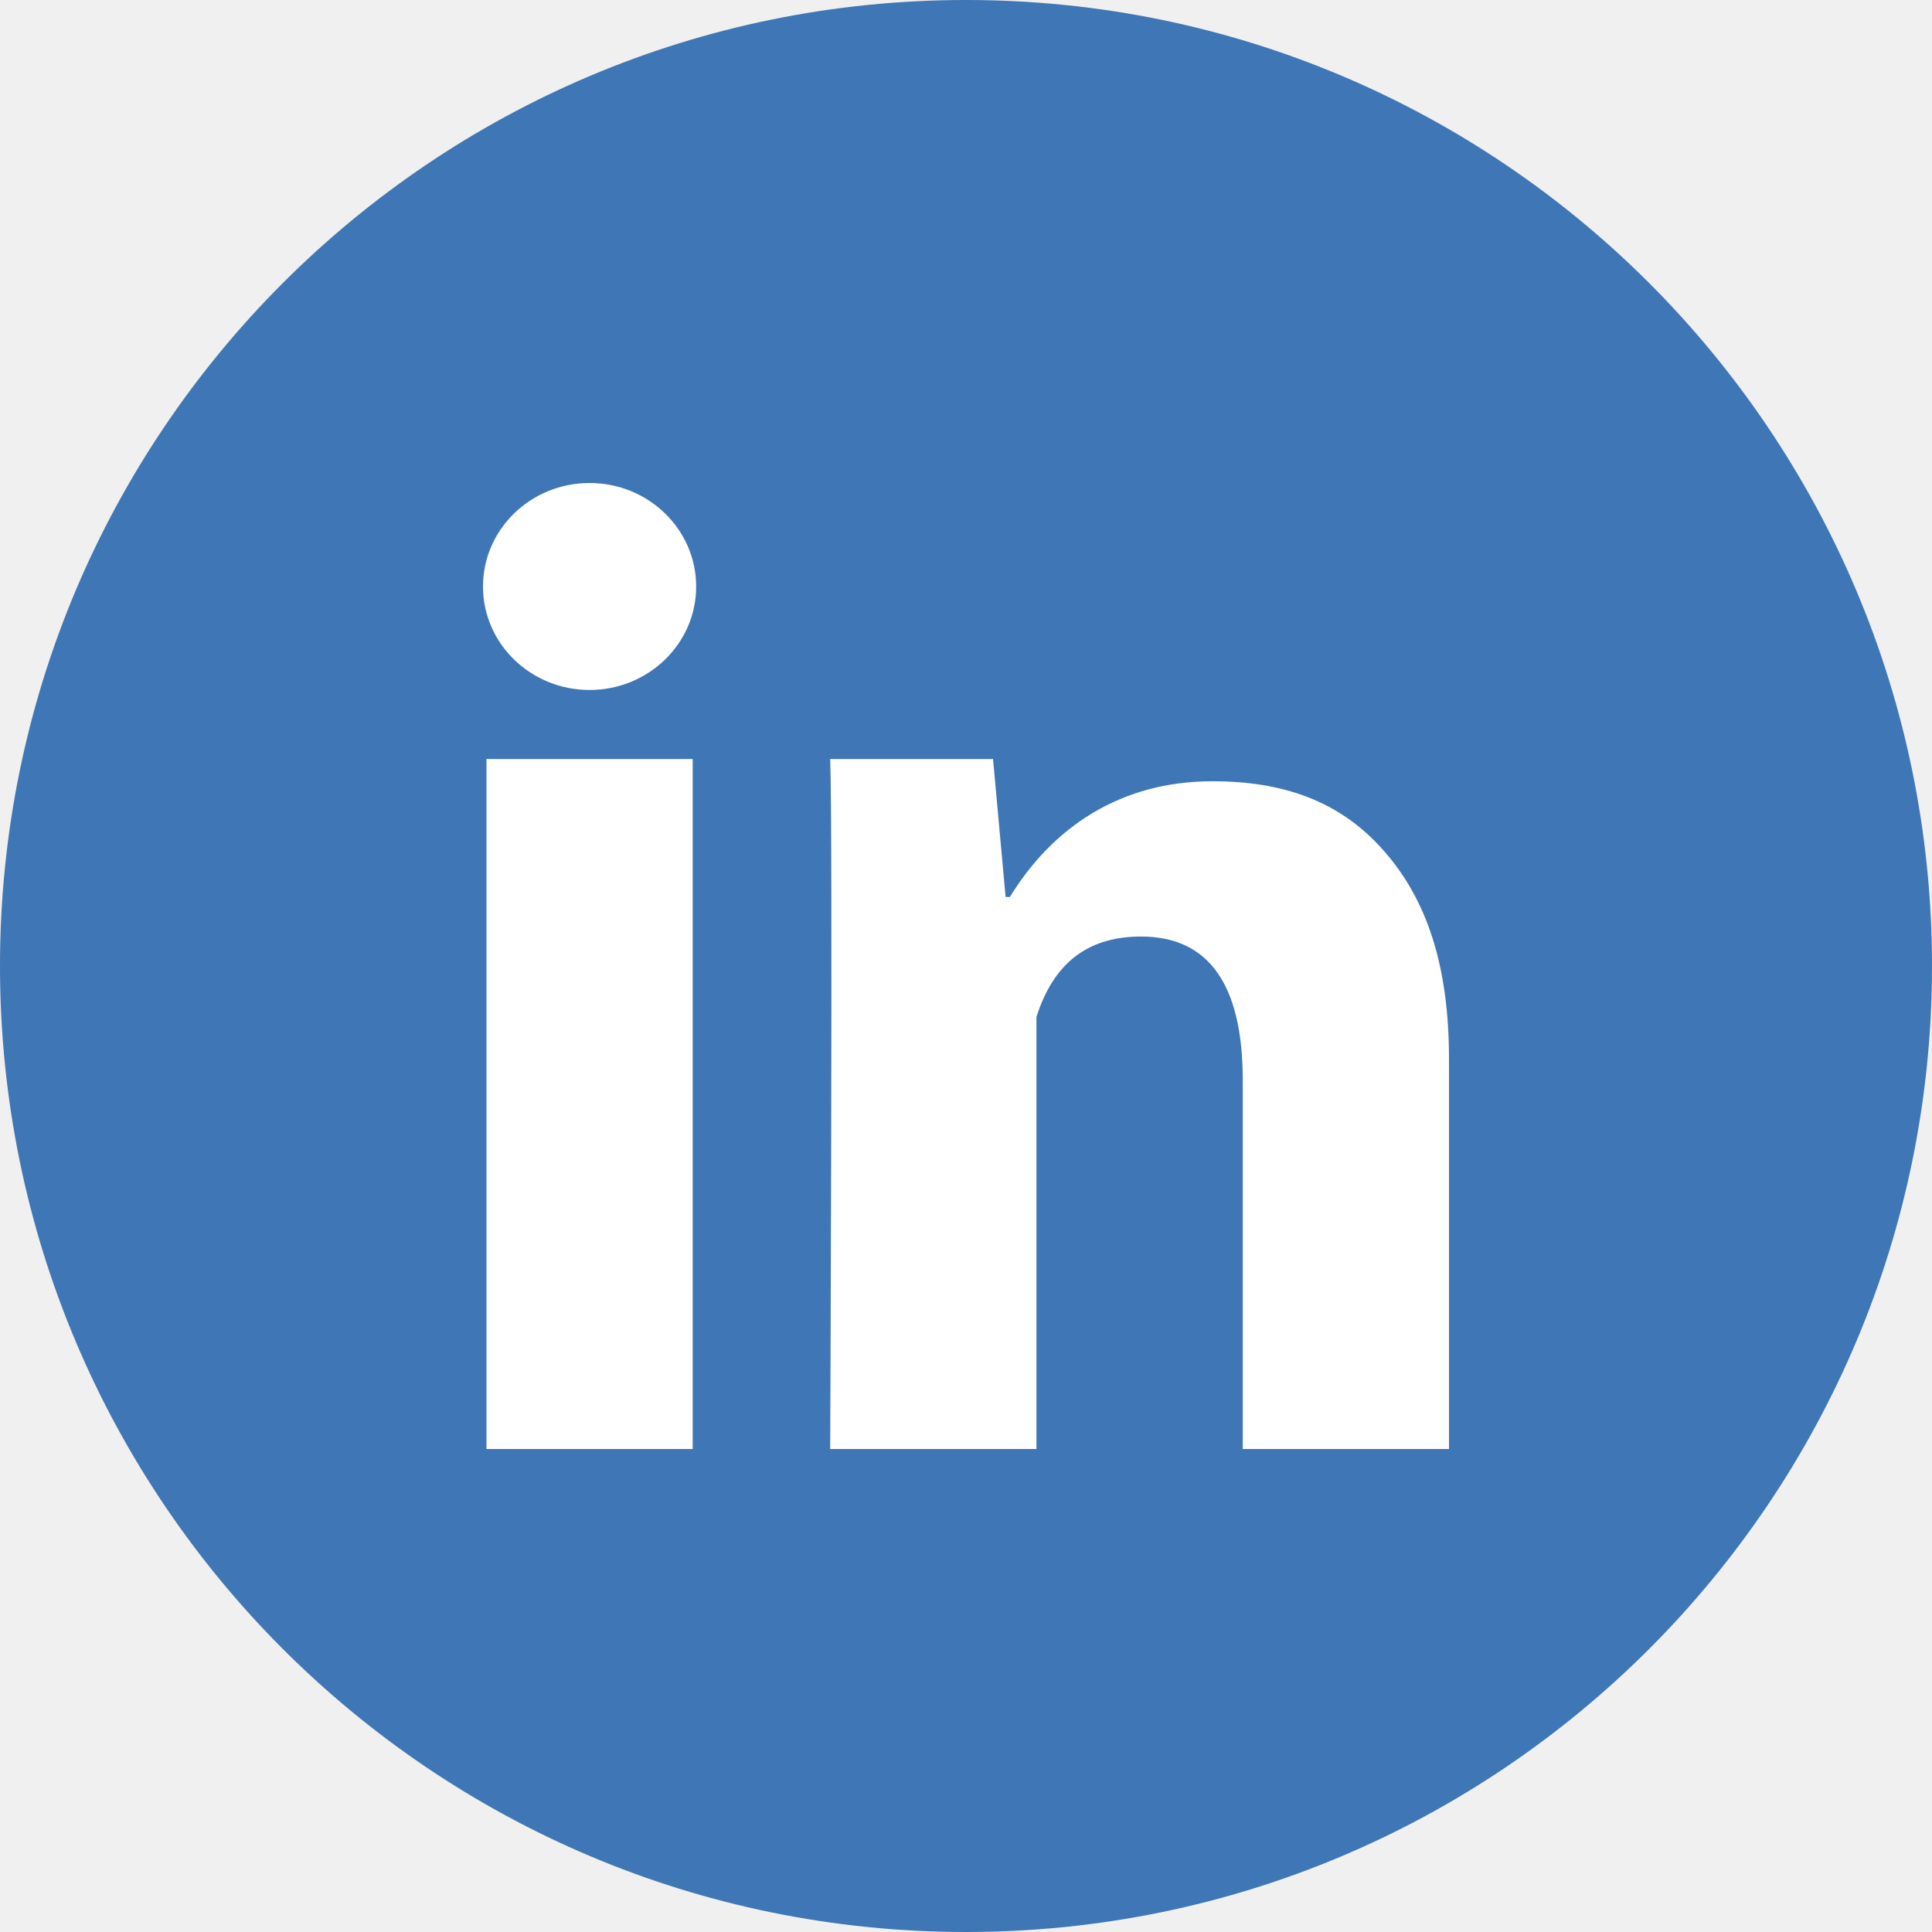
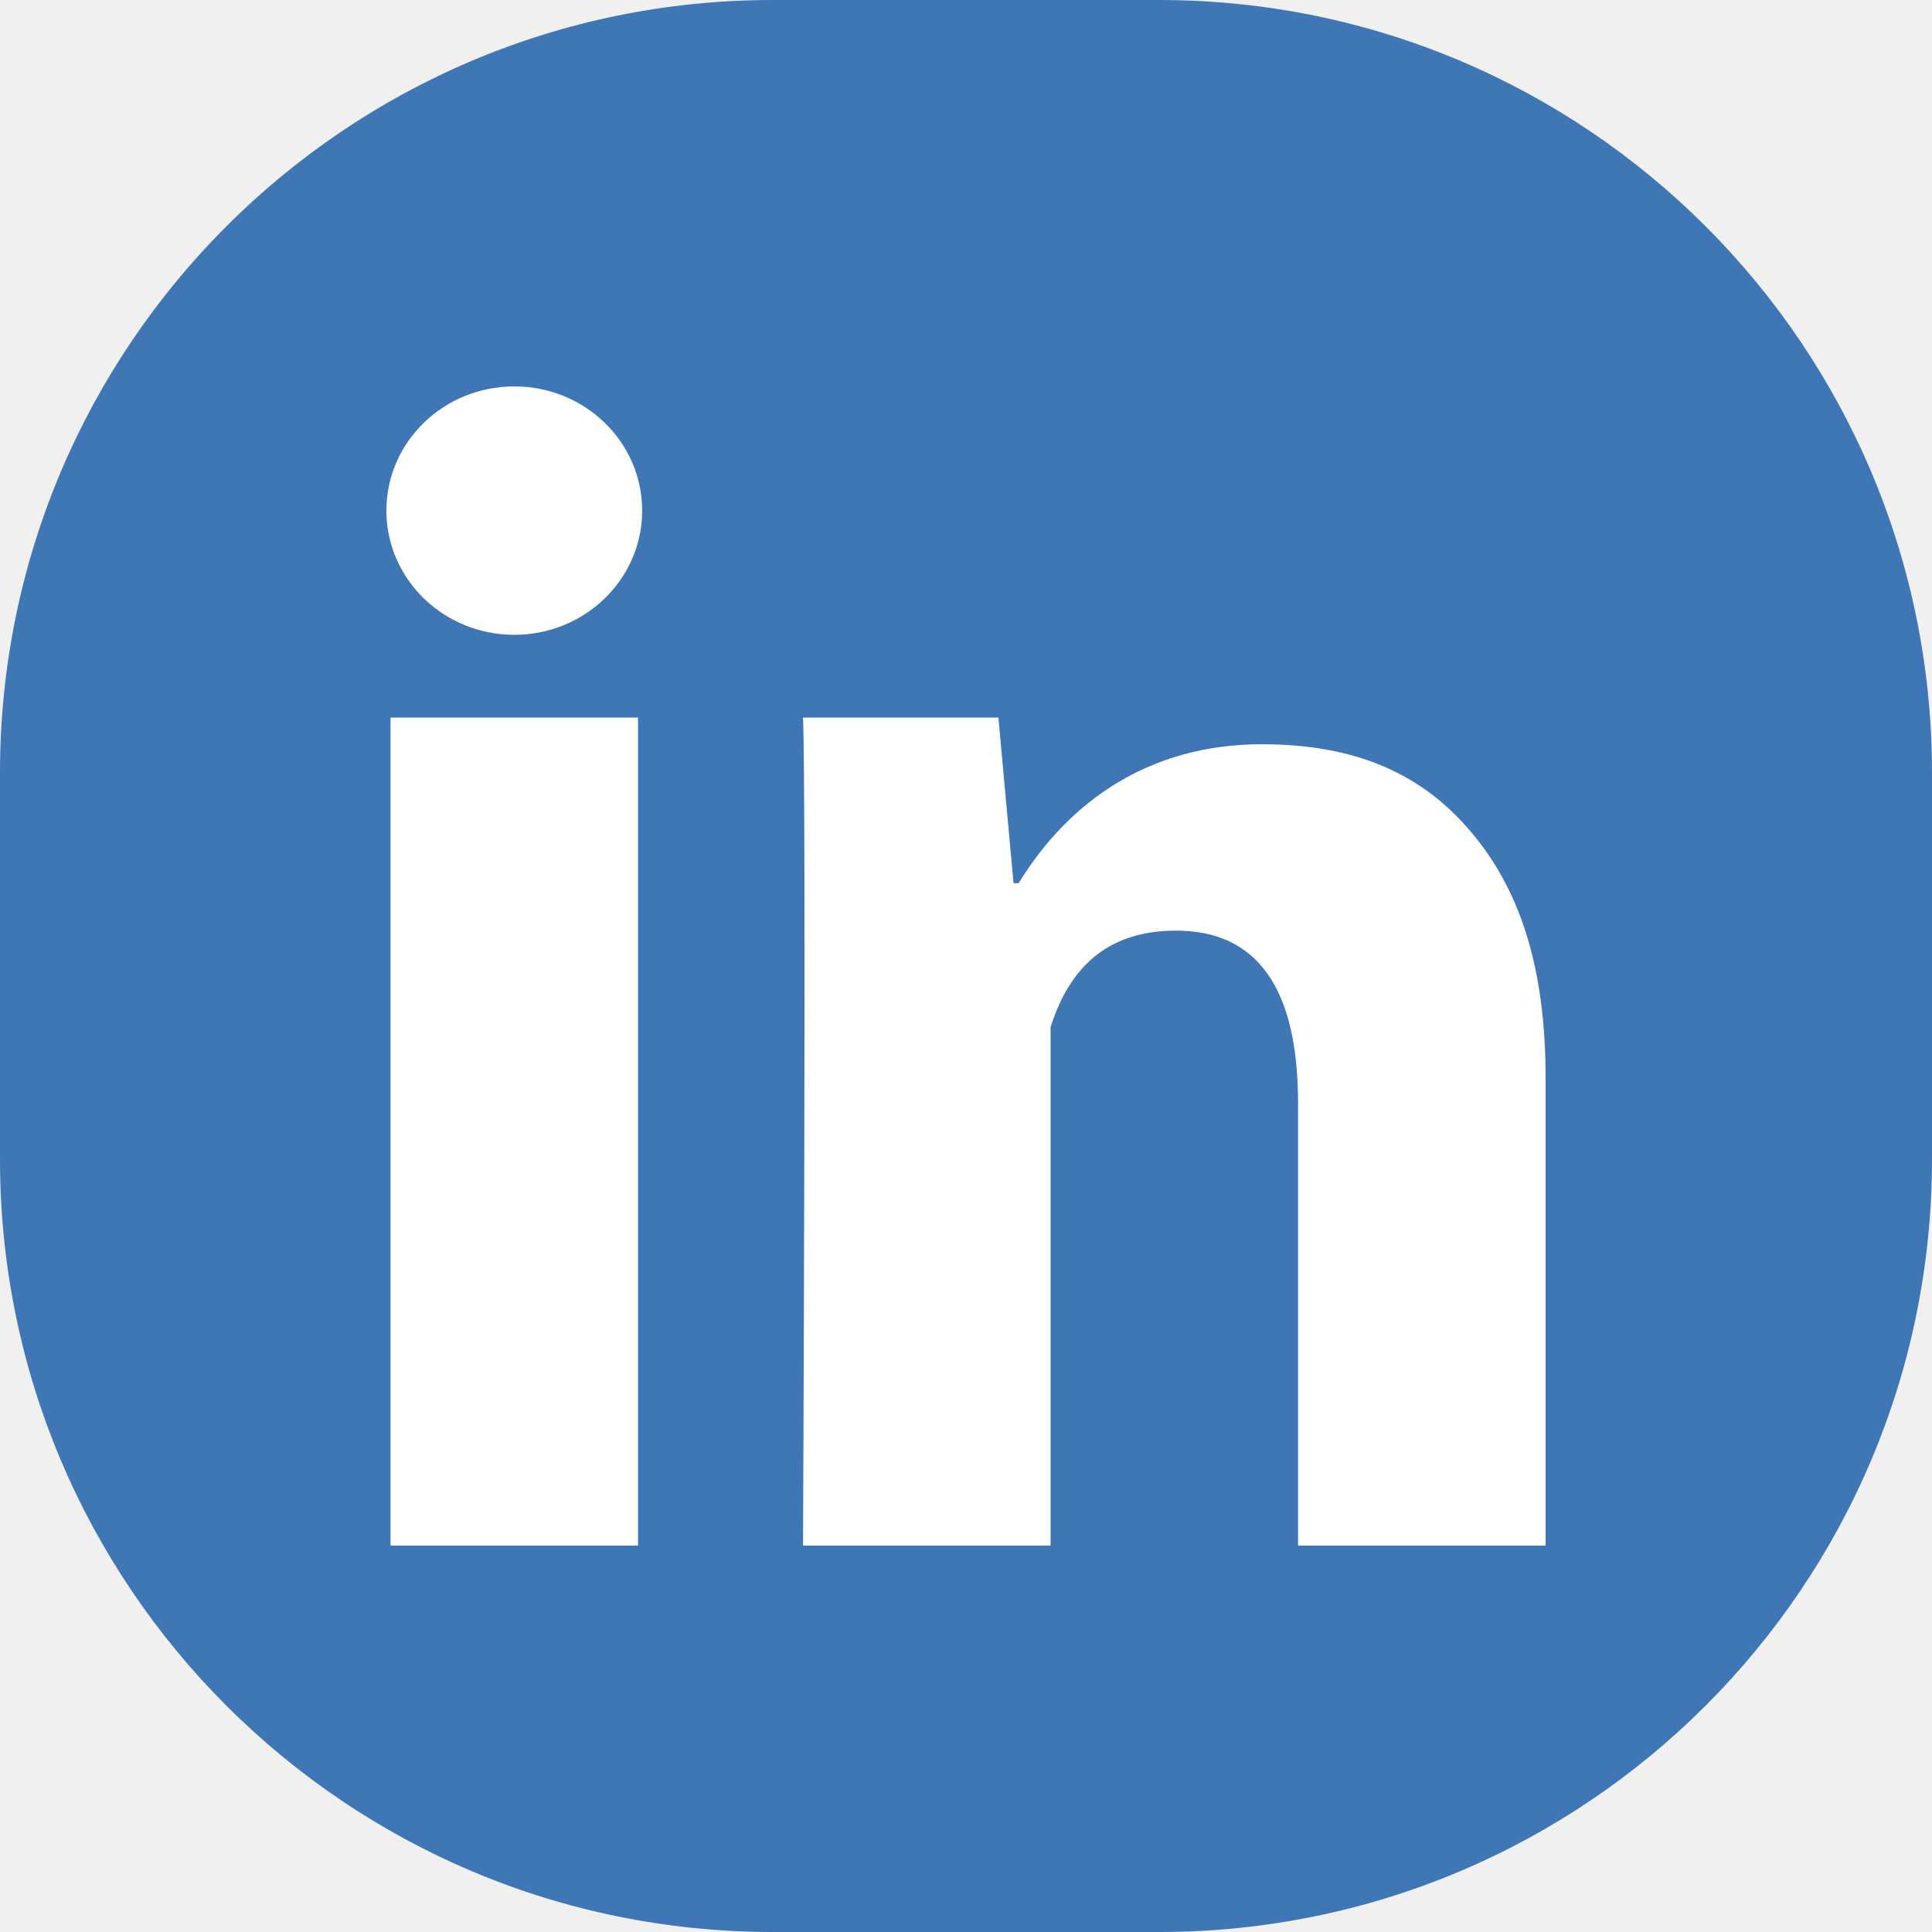
- <svg xmlns="http://www.w3.org/2000/svg" width="24" height="24" viewBox="0 0 24 24" fill="none">
-   <rect width="24" height="24" rx="12" fill="#3F76B6" />
-   <path d="M8.605 18H6.043V9.429H8.605V18ZM18 18H15.438V13.421C15.438 12.228 15.014 11.634 14.175 11.634C13.509 11.634 13.087 11.967 12.875 12.633C12.875 13.714 12.875 18 12.875 18H10.313C10.313 18 10.347 10.286 10.313 9.429H12.336L12.492 11.143H12.545C13.07 10.286 13.91 9.705 15.061 9.705C15.937 9.705 16.645 9.949 17.185 10.563C17.729 11.177 18 12.002 18 13.16V18Z" fill="white" />
-   <path d="M7.324 8.571C8.055 8.571 8.648 7.996 8.648 7.286C8.648 6.576 8.055 6 7.324 6C6.593 6 6 6.576 6 7.286C6 7.996 6.593 8.571 7.324 8.571Z" fill="white" />
+ <svg xmlns="http://www.w3.org/2000/svg" width="40" height="40" viewBox="0 0 40 40" fill="none">
+   <rect width="40" height="40" rx="16" fill="#3F76B6" />
+   <path d="M13.21 32H8.085V14.857H13.21V32ZM32 32H26.875V22.842C26.875 20.456 26.028 19.268 24.349 19.268C23.018 19.268 22.174 19.933 21.751 21.265C21.751 23.429 21.751 32 21.751 32H16.626C16.626 32 16.695 16.571 16.626 14.857H20.671L20.984 18.286H21.09C22.14 16.571 23.82 15.409 26.122 15.409C27.873 15.409 29.289 15.898 30.37 17.125C31.459 18.354 32 20.003 32 22.319V32Z" fill="white" />
+   <path d="M10.648 13.143C12.11 13.143 13.295 11.992 13.295 10.571C13.295 9.151 12.11 8 10.648 8C9.185 8 8 9.151 8 10.571C8 11.992 9.185 13.143 10.648 13.143Z" fill="white" />
</svg>
